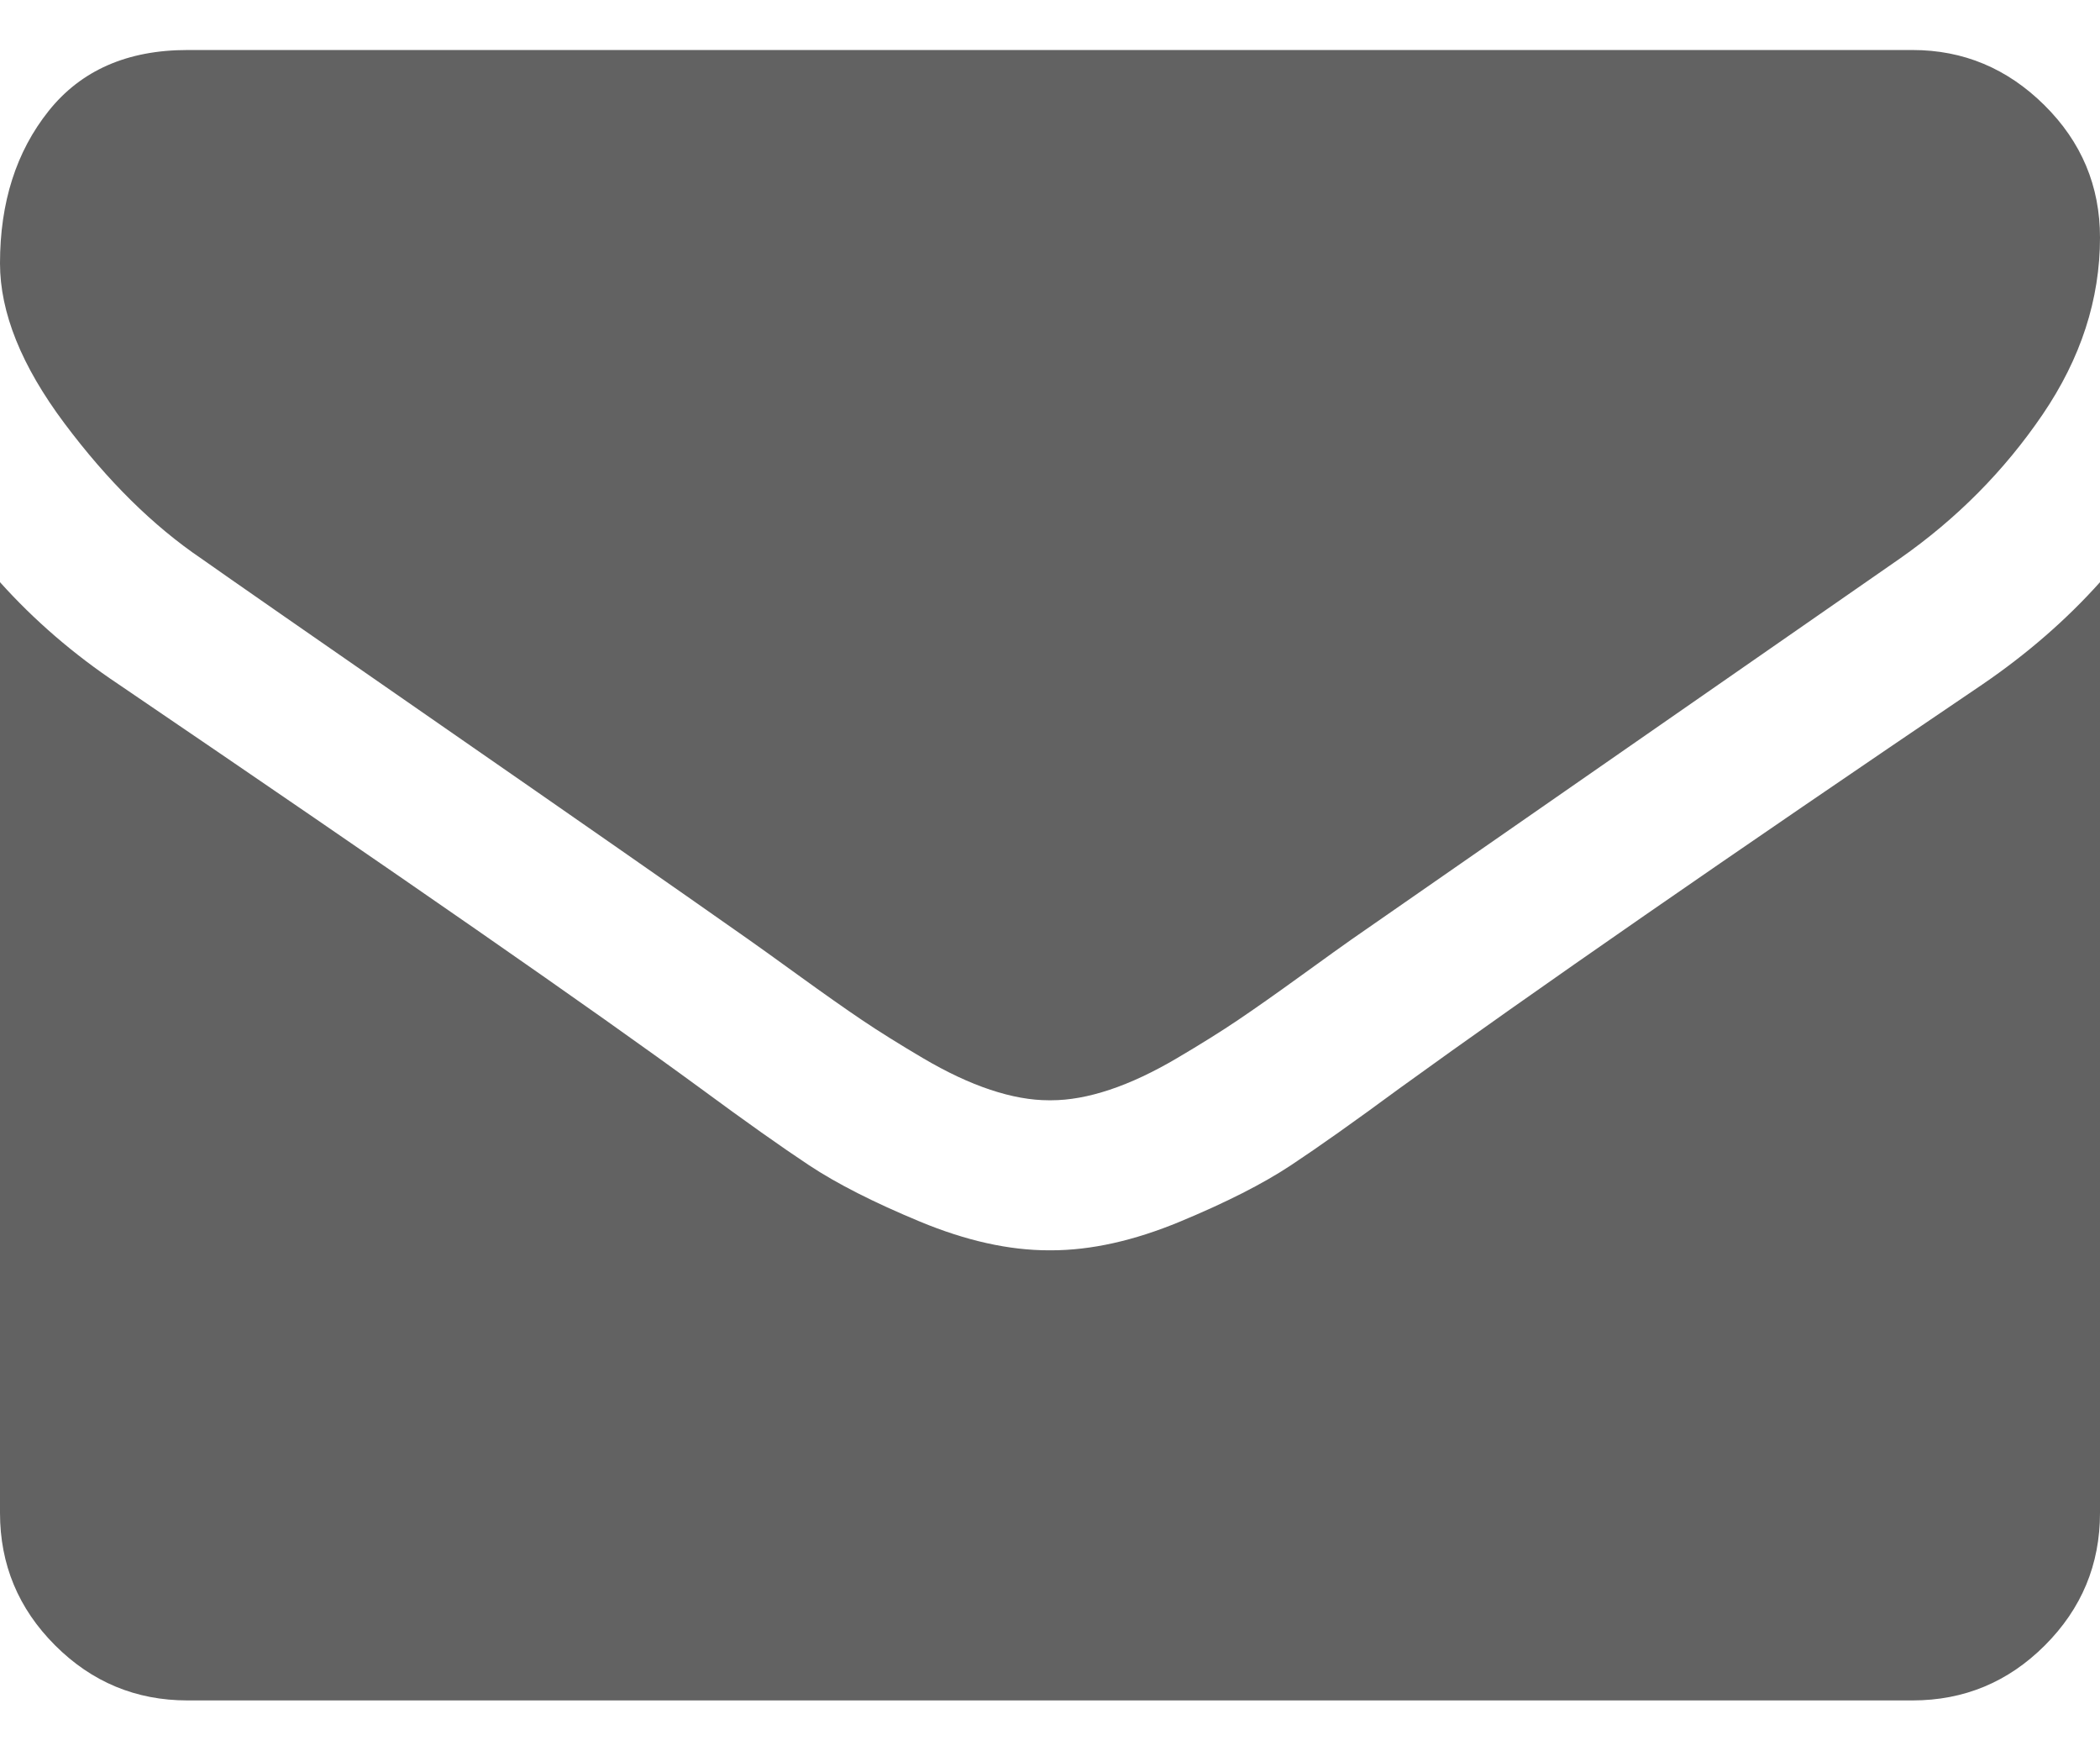
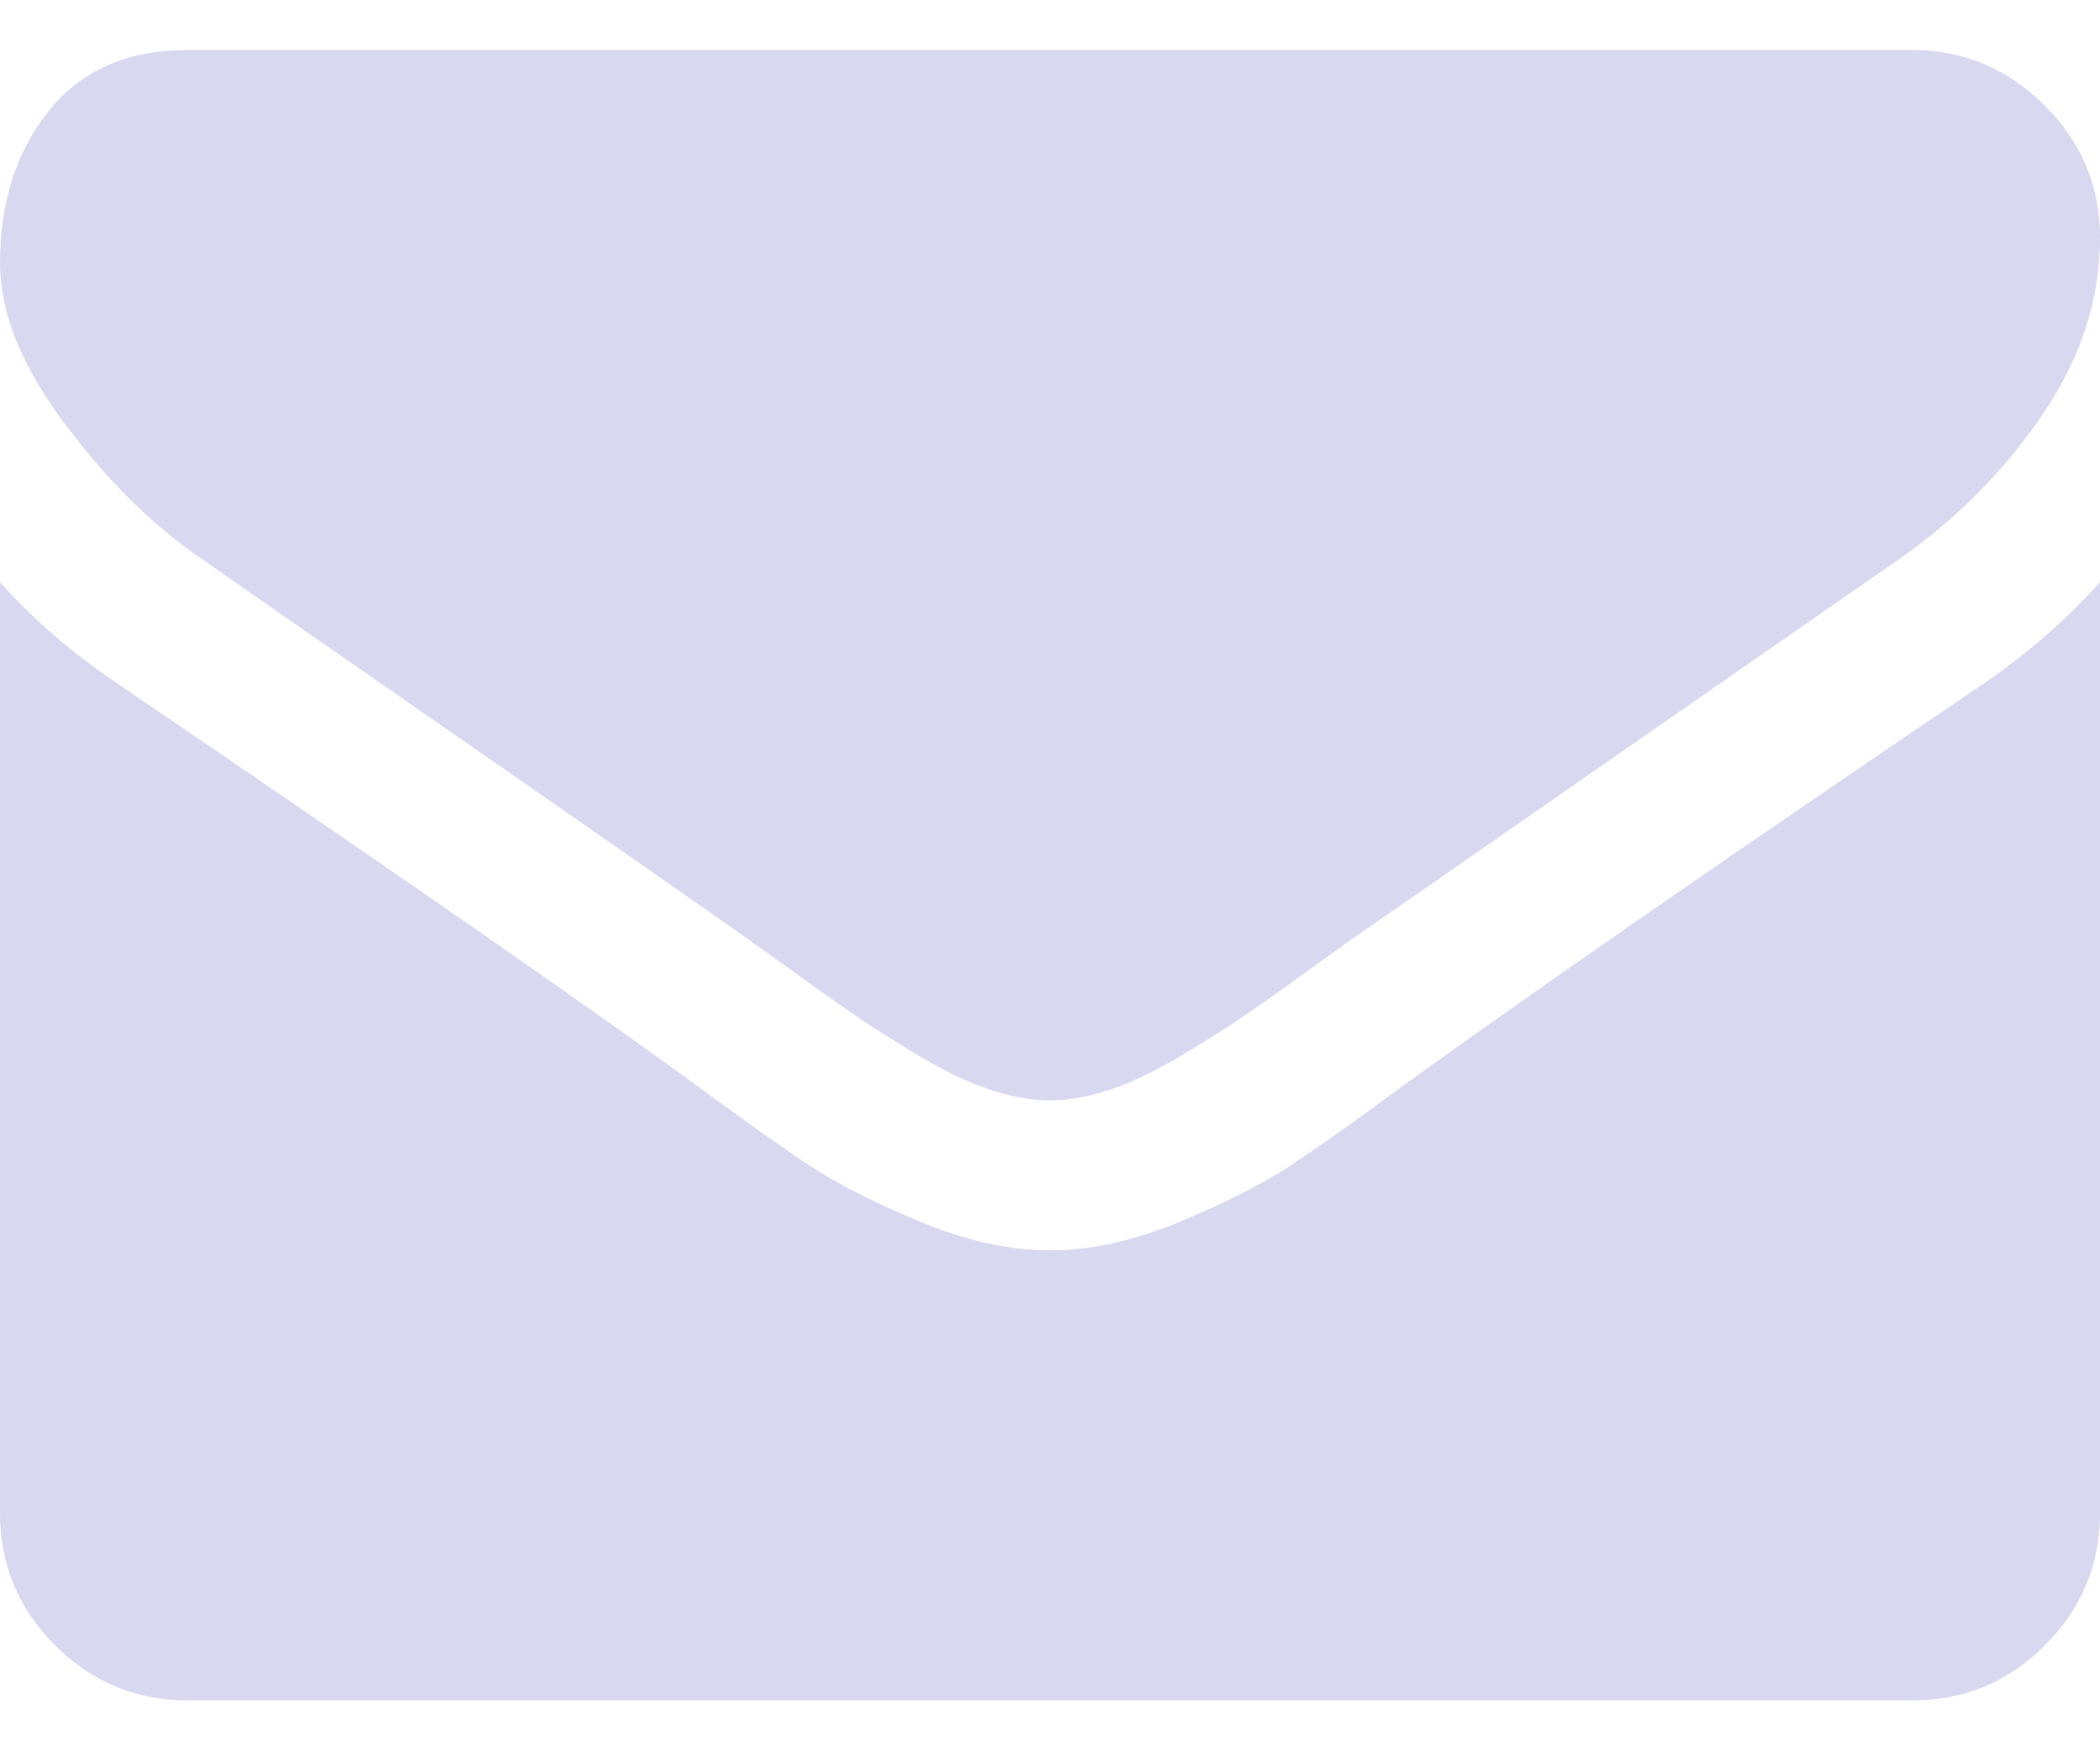
<svg xmlns="http://www.w3.org/2000/svg" aria-hidden="true" width="24" height="20" style="-ms-transform: rotate(360deg); -webkit-transform: rotate(360deg); transform: rotate(360deg);" preserveAspectRatio="xMidYMid meet" viewBox="0 0 1792 1408">
-   <path d="M1792 454v794q0 66-47 113t-113 47H160q-66 0-113-47T0 1248V454q44 49 101 87 362 246 497 345 57 42 92.5 65.5t94.5 48 110 24.5h2q51 0 110-24.5t94.5-48T1194 886q170-123 498-345 57-39 100-87zm0-294q0 79-49 151t-122 123q-376 261-468 325-10 7-42.5 30.5t-54 38-52 32.5-57.5 27-50 9h-2q-23 0-50-9t-57.5-27-52-32.5-54-38T639 759q-91-64-262-182.5T172 434q-62-42-117-115.5T0 182q0-78 41.5-130T160 0h1472q65 0 112.5 47t47.5 113z" fill="#626262" />
+   <path d="M1792 454v794q0 66-47 113t-113 47H160q-66 0-113-47T0 1248V454q44 49 101 87 362 246 497 345 57 42 92.5 65.5t94.5 48 110 24.5h2q51 0 110-24.5t94.5-48T1194 886q170-123 498-345 57-39 100-87zm0-294q0 79-49 151t-122 123q-376 261-468 325-10 7-42.5 30.5t-54 38-52 32.5-57.5 27-50 9h-2q-23 0-50-9t-57.5-27-52-32.5-54-38T639 759q-91-64-262-182.5T172 434q-62-42-117-115.5T0 182q0-78 41.5-130T160 0h1472q65 0 112.5 47t47.5 113z" fill="#D8D8F0" />
</svg>
